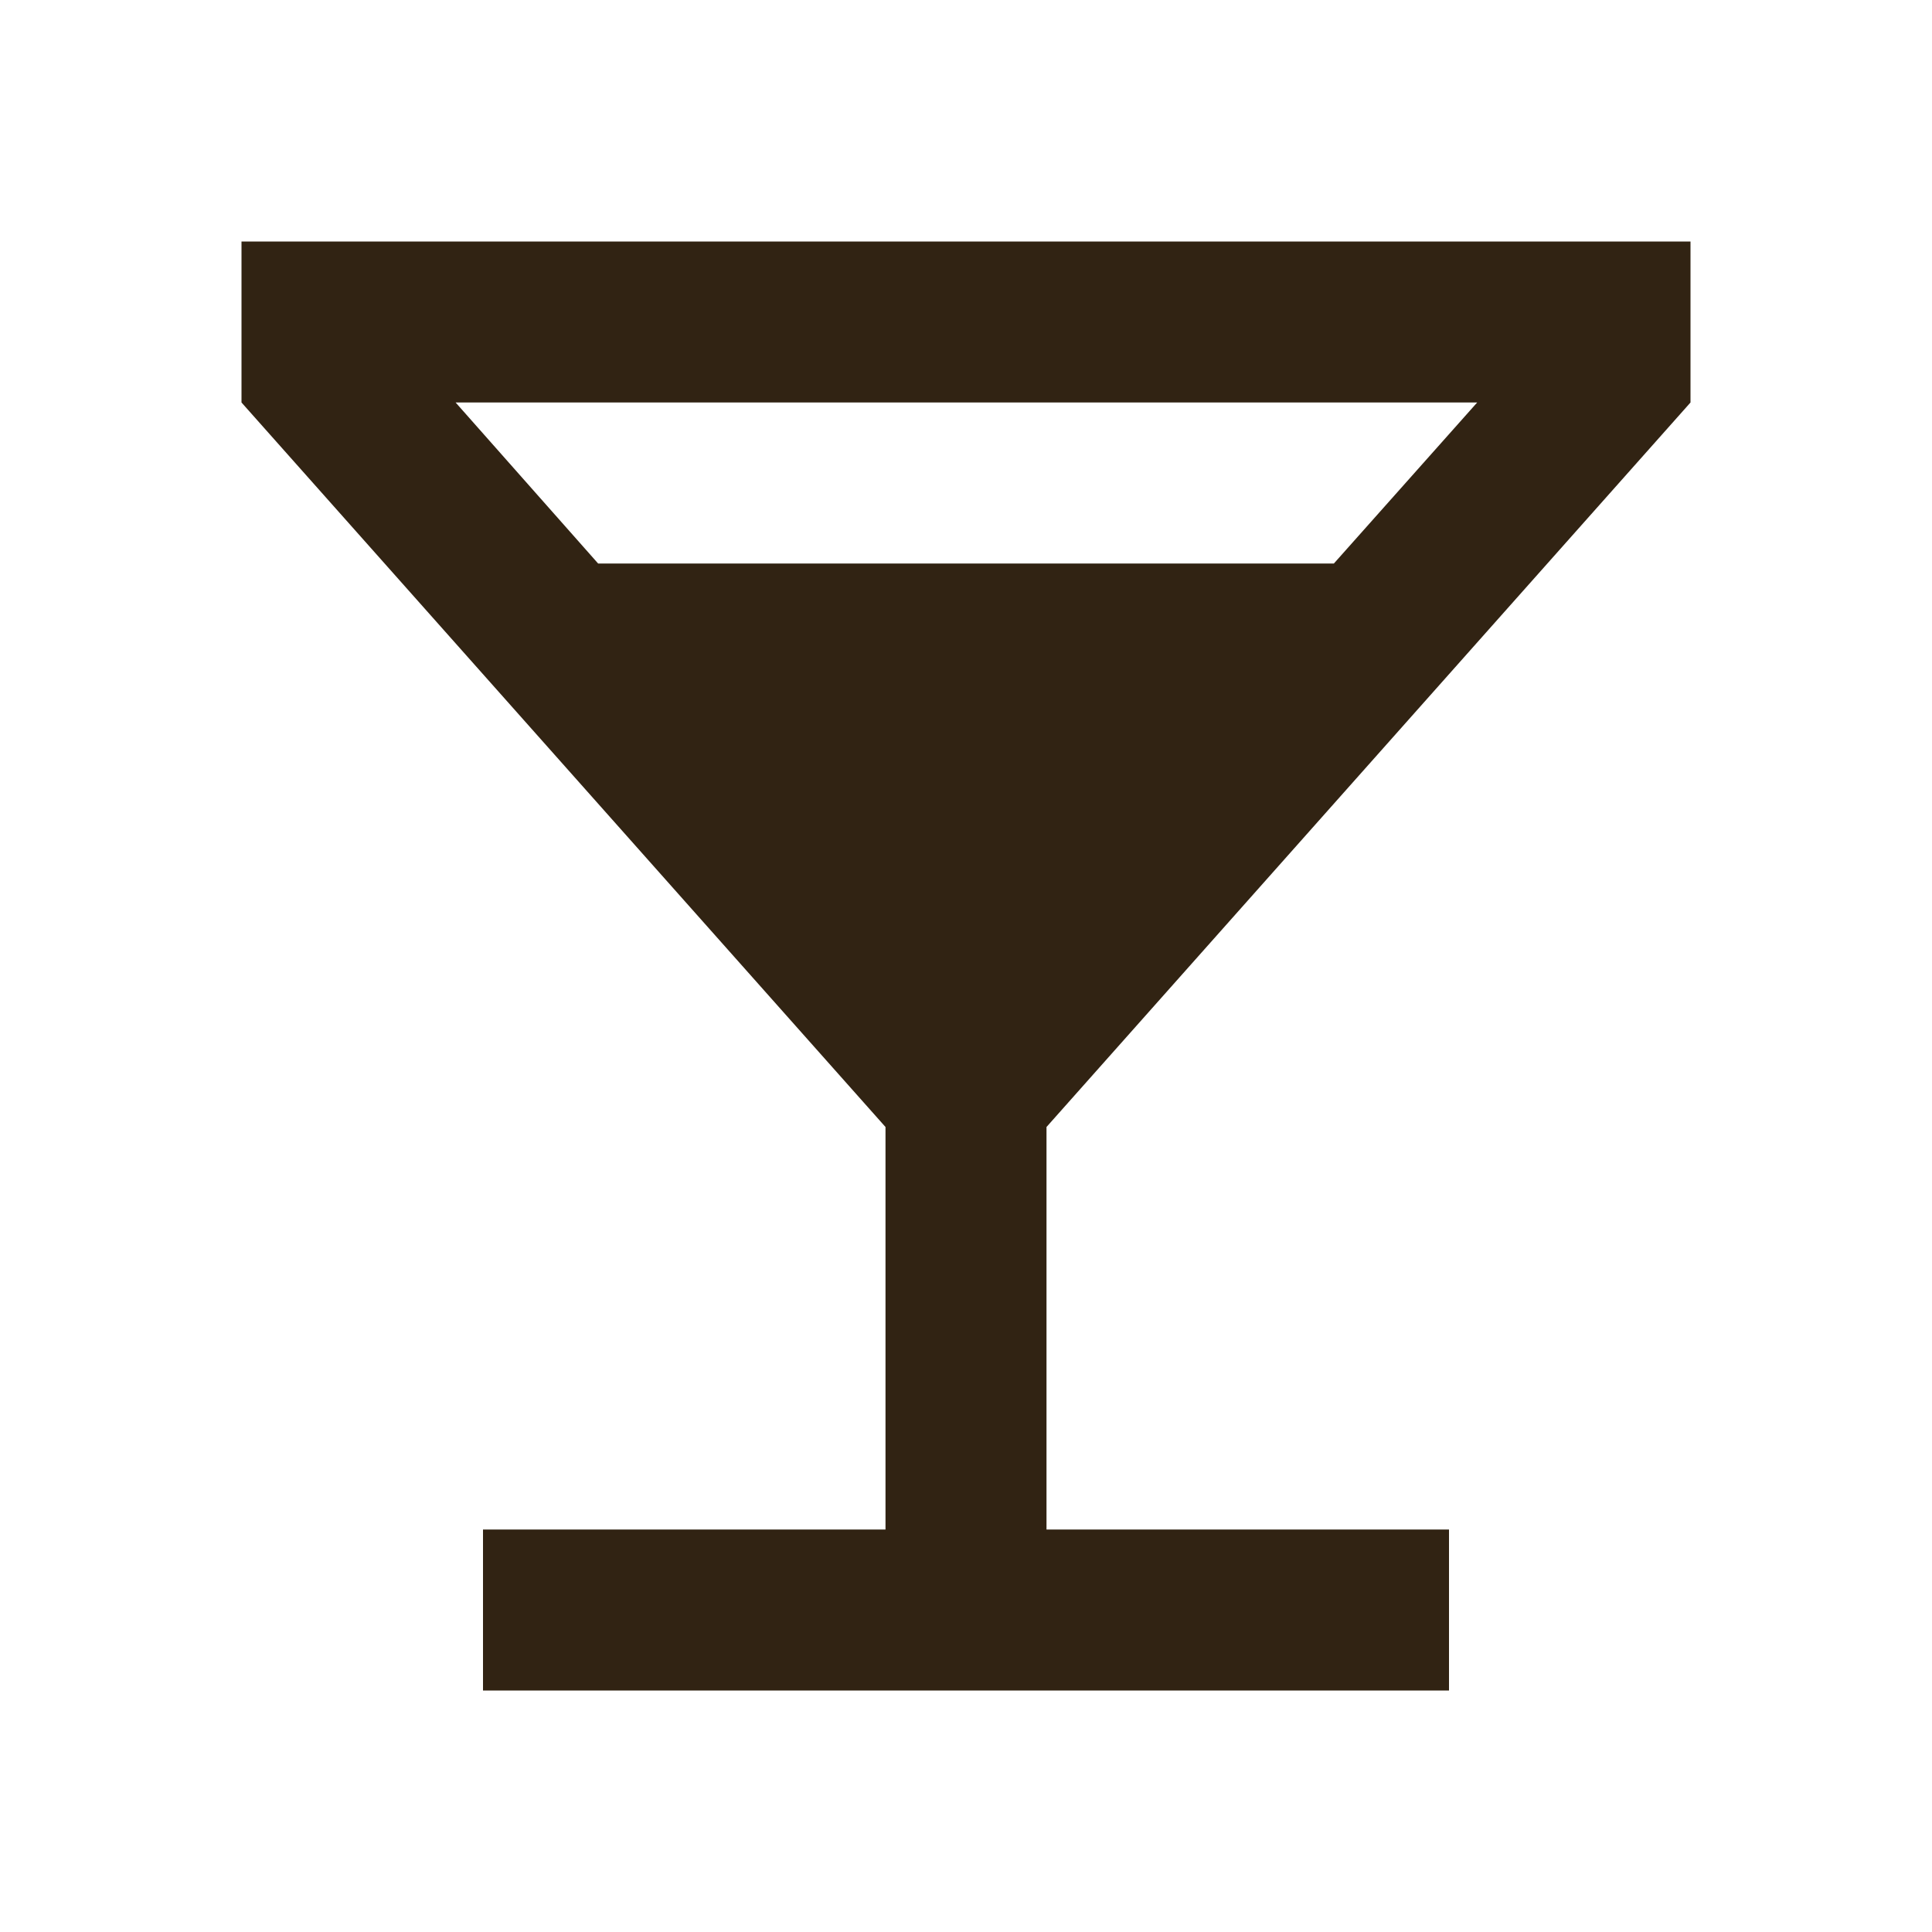
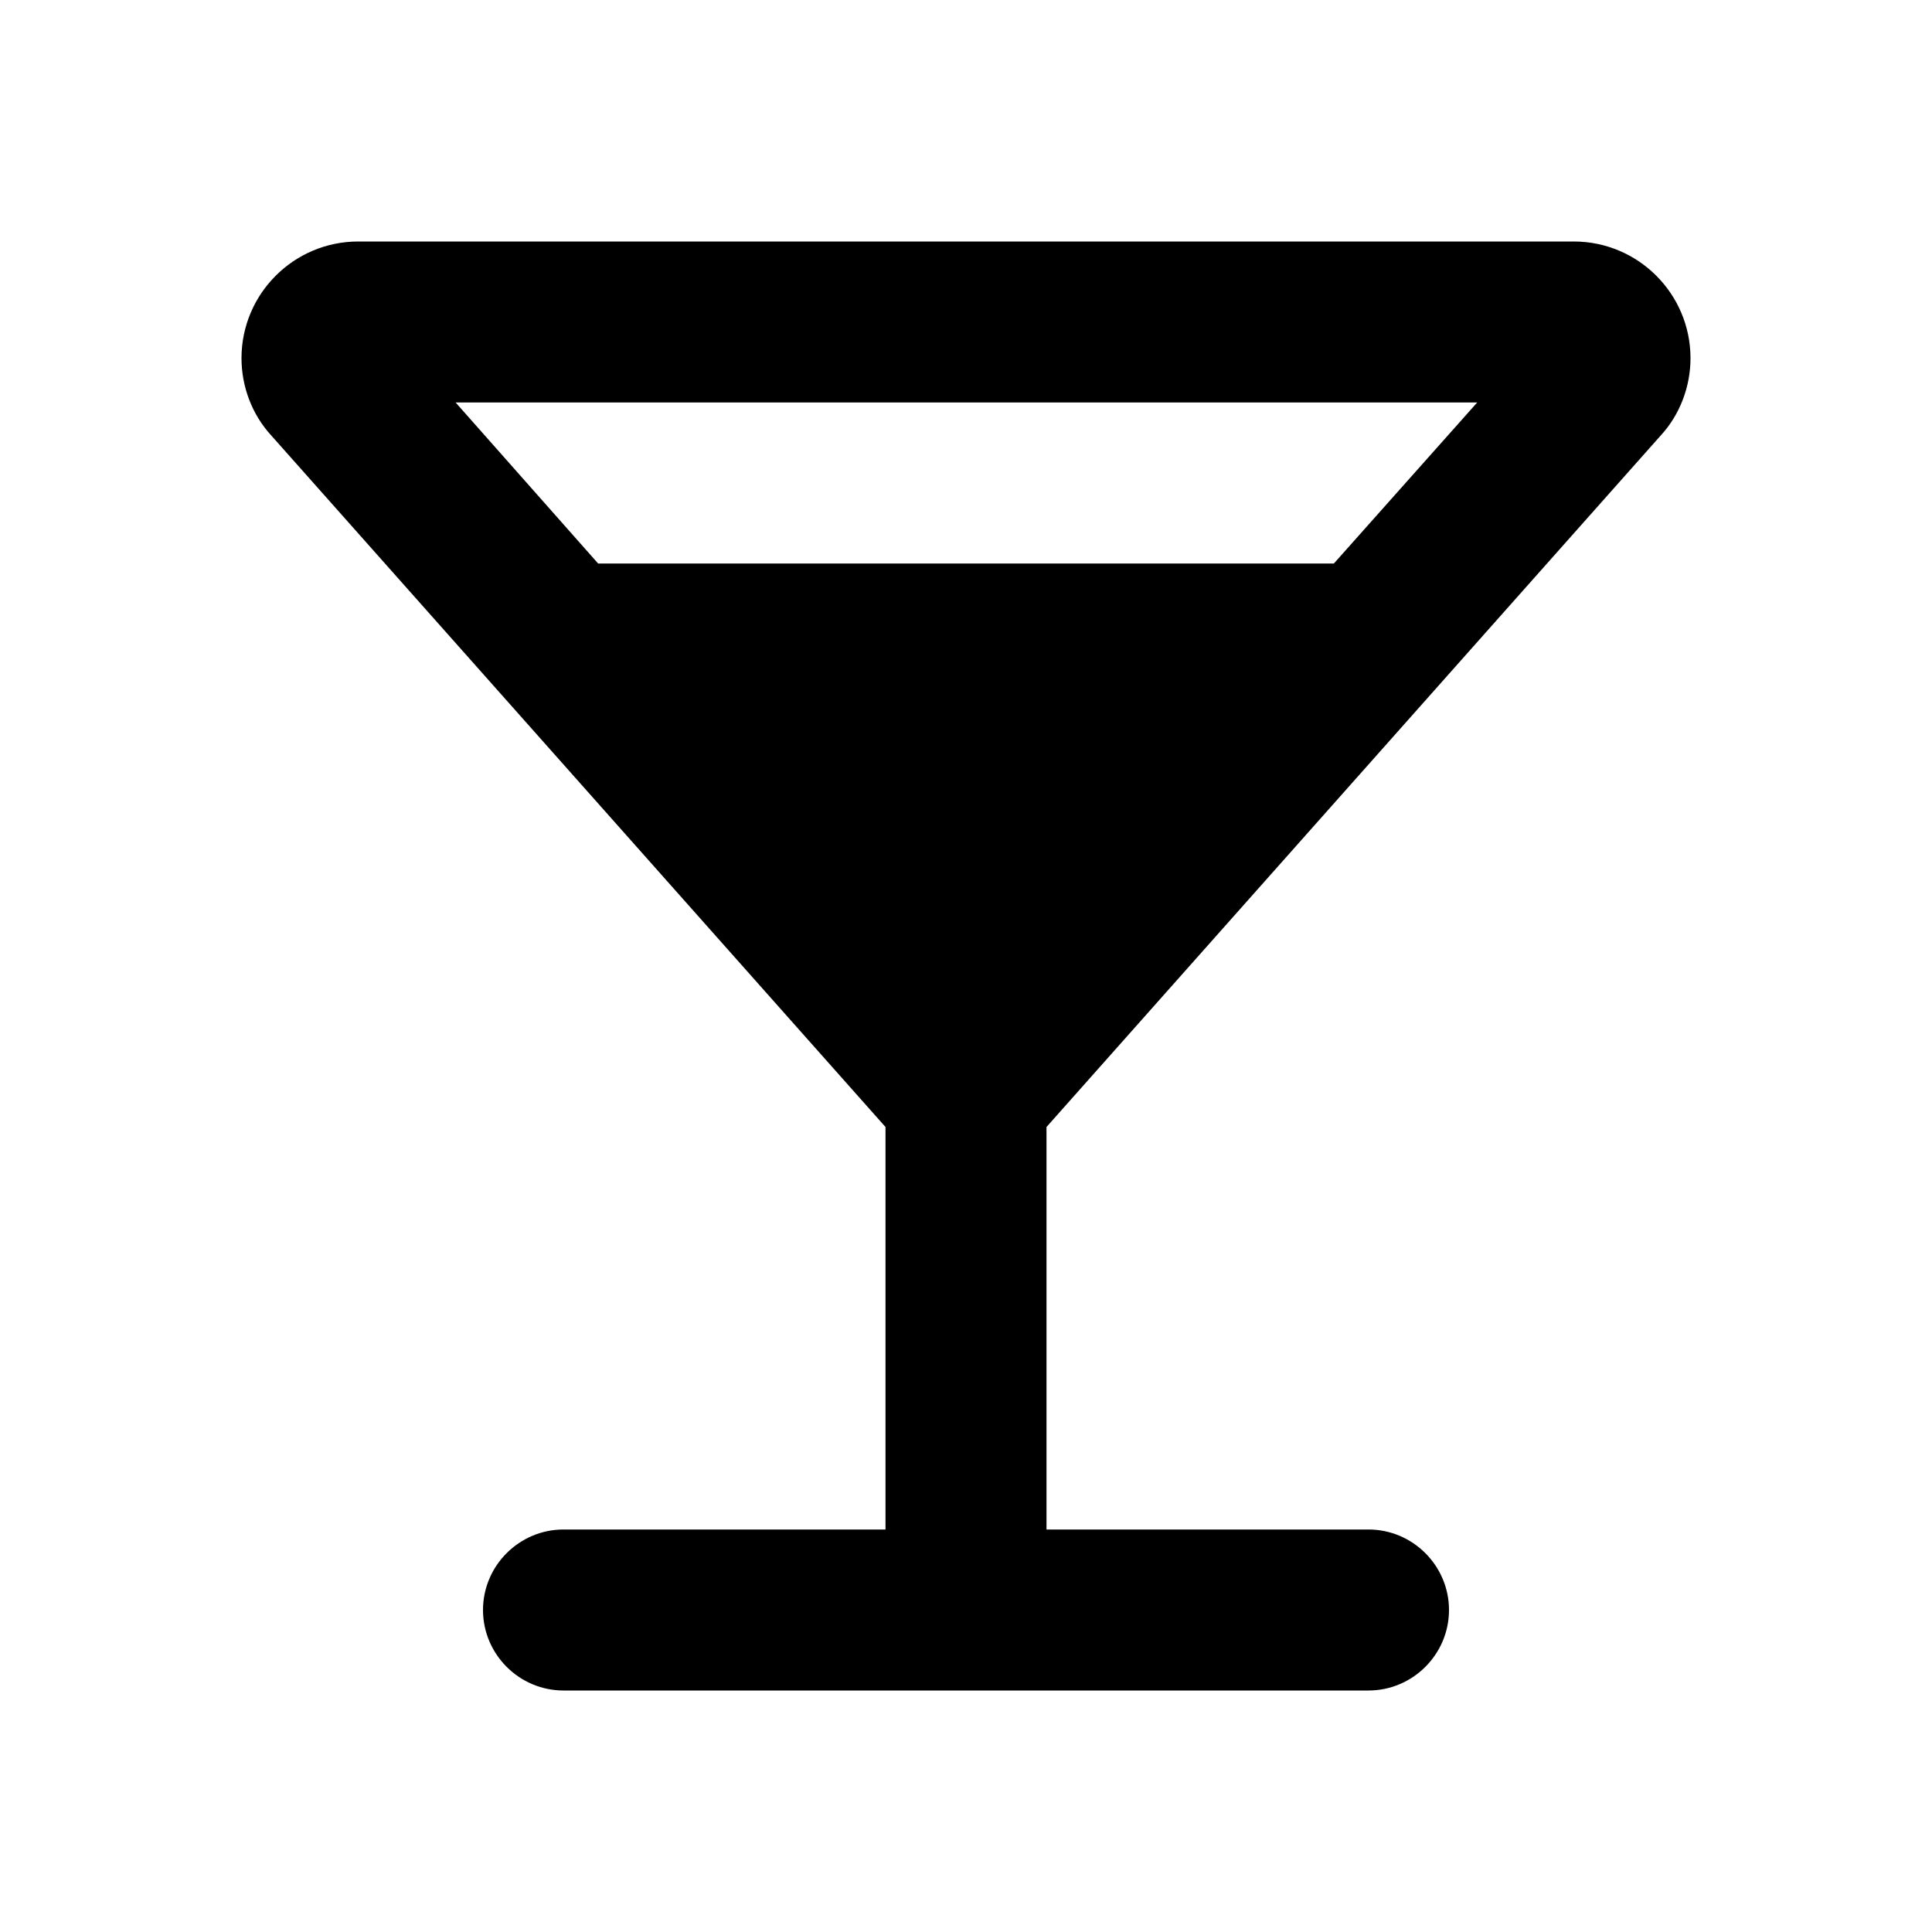
- <svg xmlns="http://www.w3.org/2000/svg" height="48px" viewBox="0 0 24 24" width="48px" fill="#312313">
-   <path d="M0 0h24v24H0z" fill="none" />
-   <path d="M21 5V3H3v2l8 9v5H6v2h12v-2h-5v-5l8-9zM7.43 7L5.66 5h12.69l-1.78 2H7.43z" />
+ <svg xmlns="http://www.w3.org/2000/svg" height="48px" viewBox="0 0 24 24" width="48px" fill="#000000">
+   <path d="M0 0h24v24H0V0z" fill="none" />
+   <path d="M21 4.45c0-.8-.65-1.45-1.45-1.45H4.45C3.65 3 3 3.65 3 4.45c0 .35.13.7.37.96L11 14v5H7c-.55 0-1 .45-1 1s.45 1 1 1h10c.55 0 1-.45 1-1s-.45-1-1-1h-4v-5l7.63-8.59c.24-.26.37-.61.37-.96zM7.43 7L5.66 5h12.69l-1.78 2H7.43z" />
</svg>
